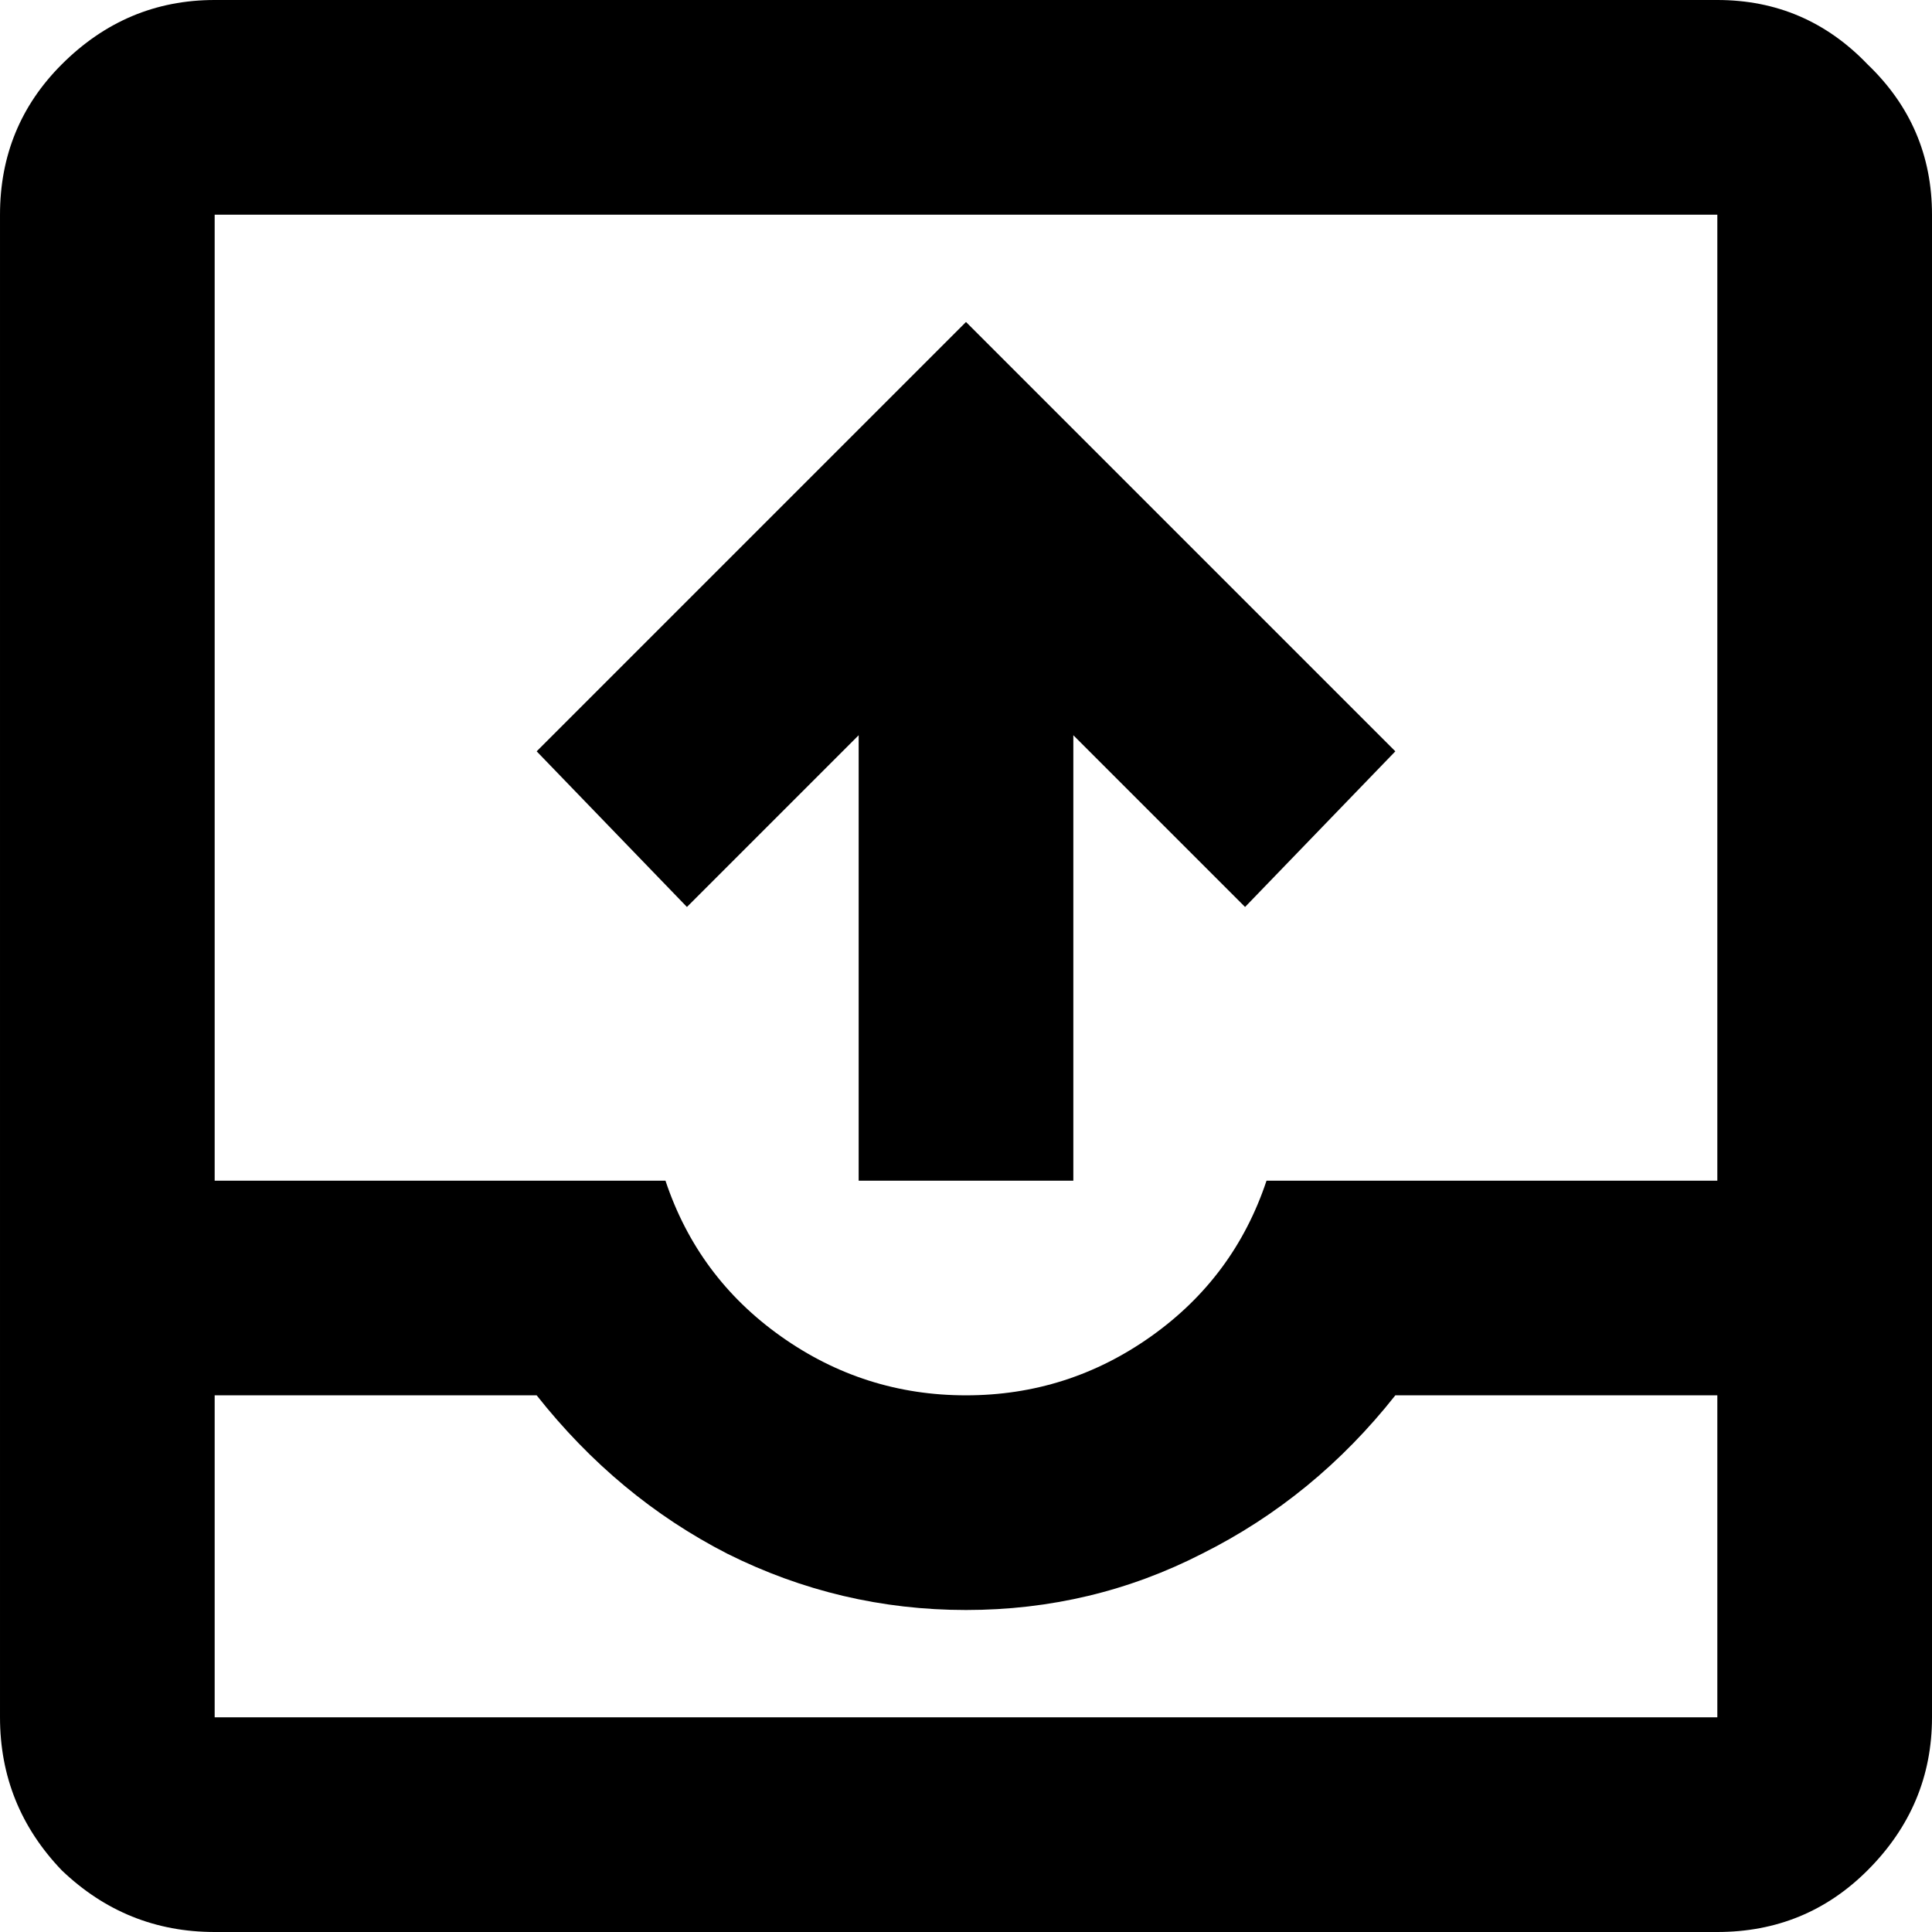
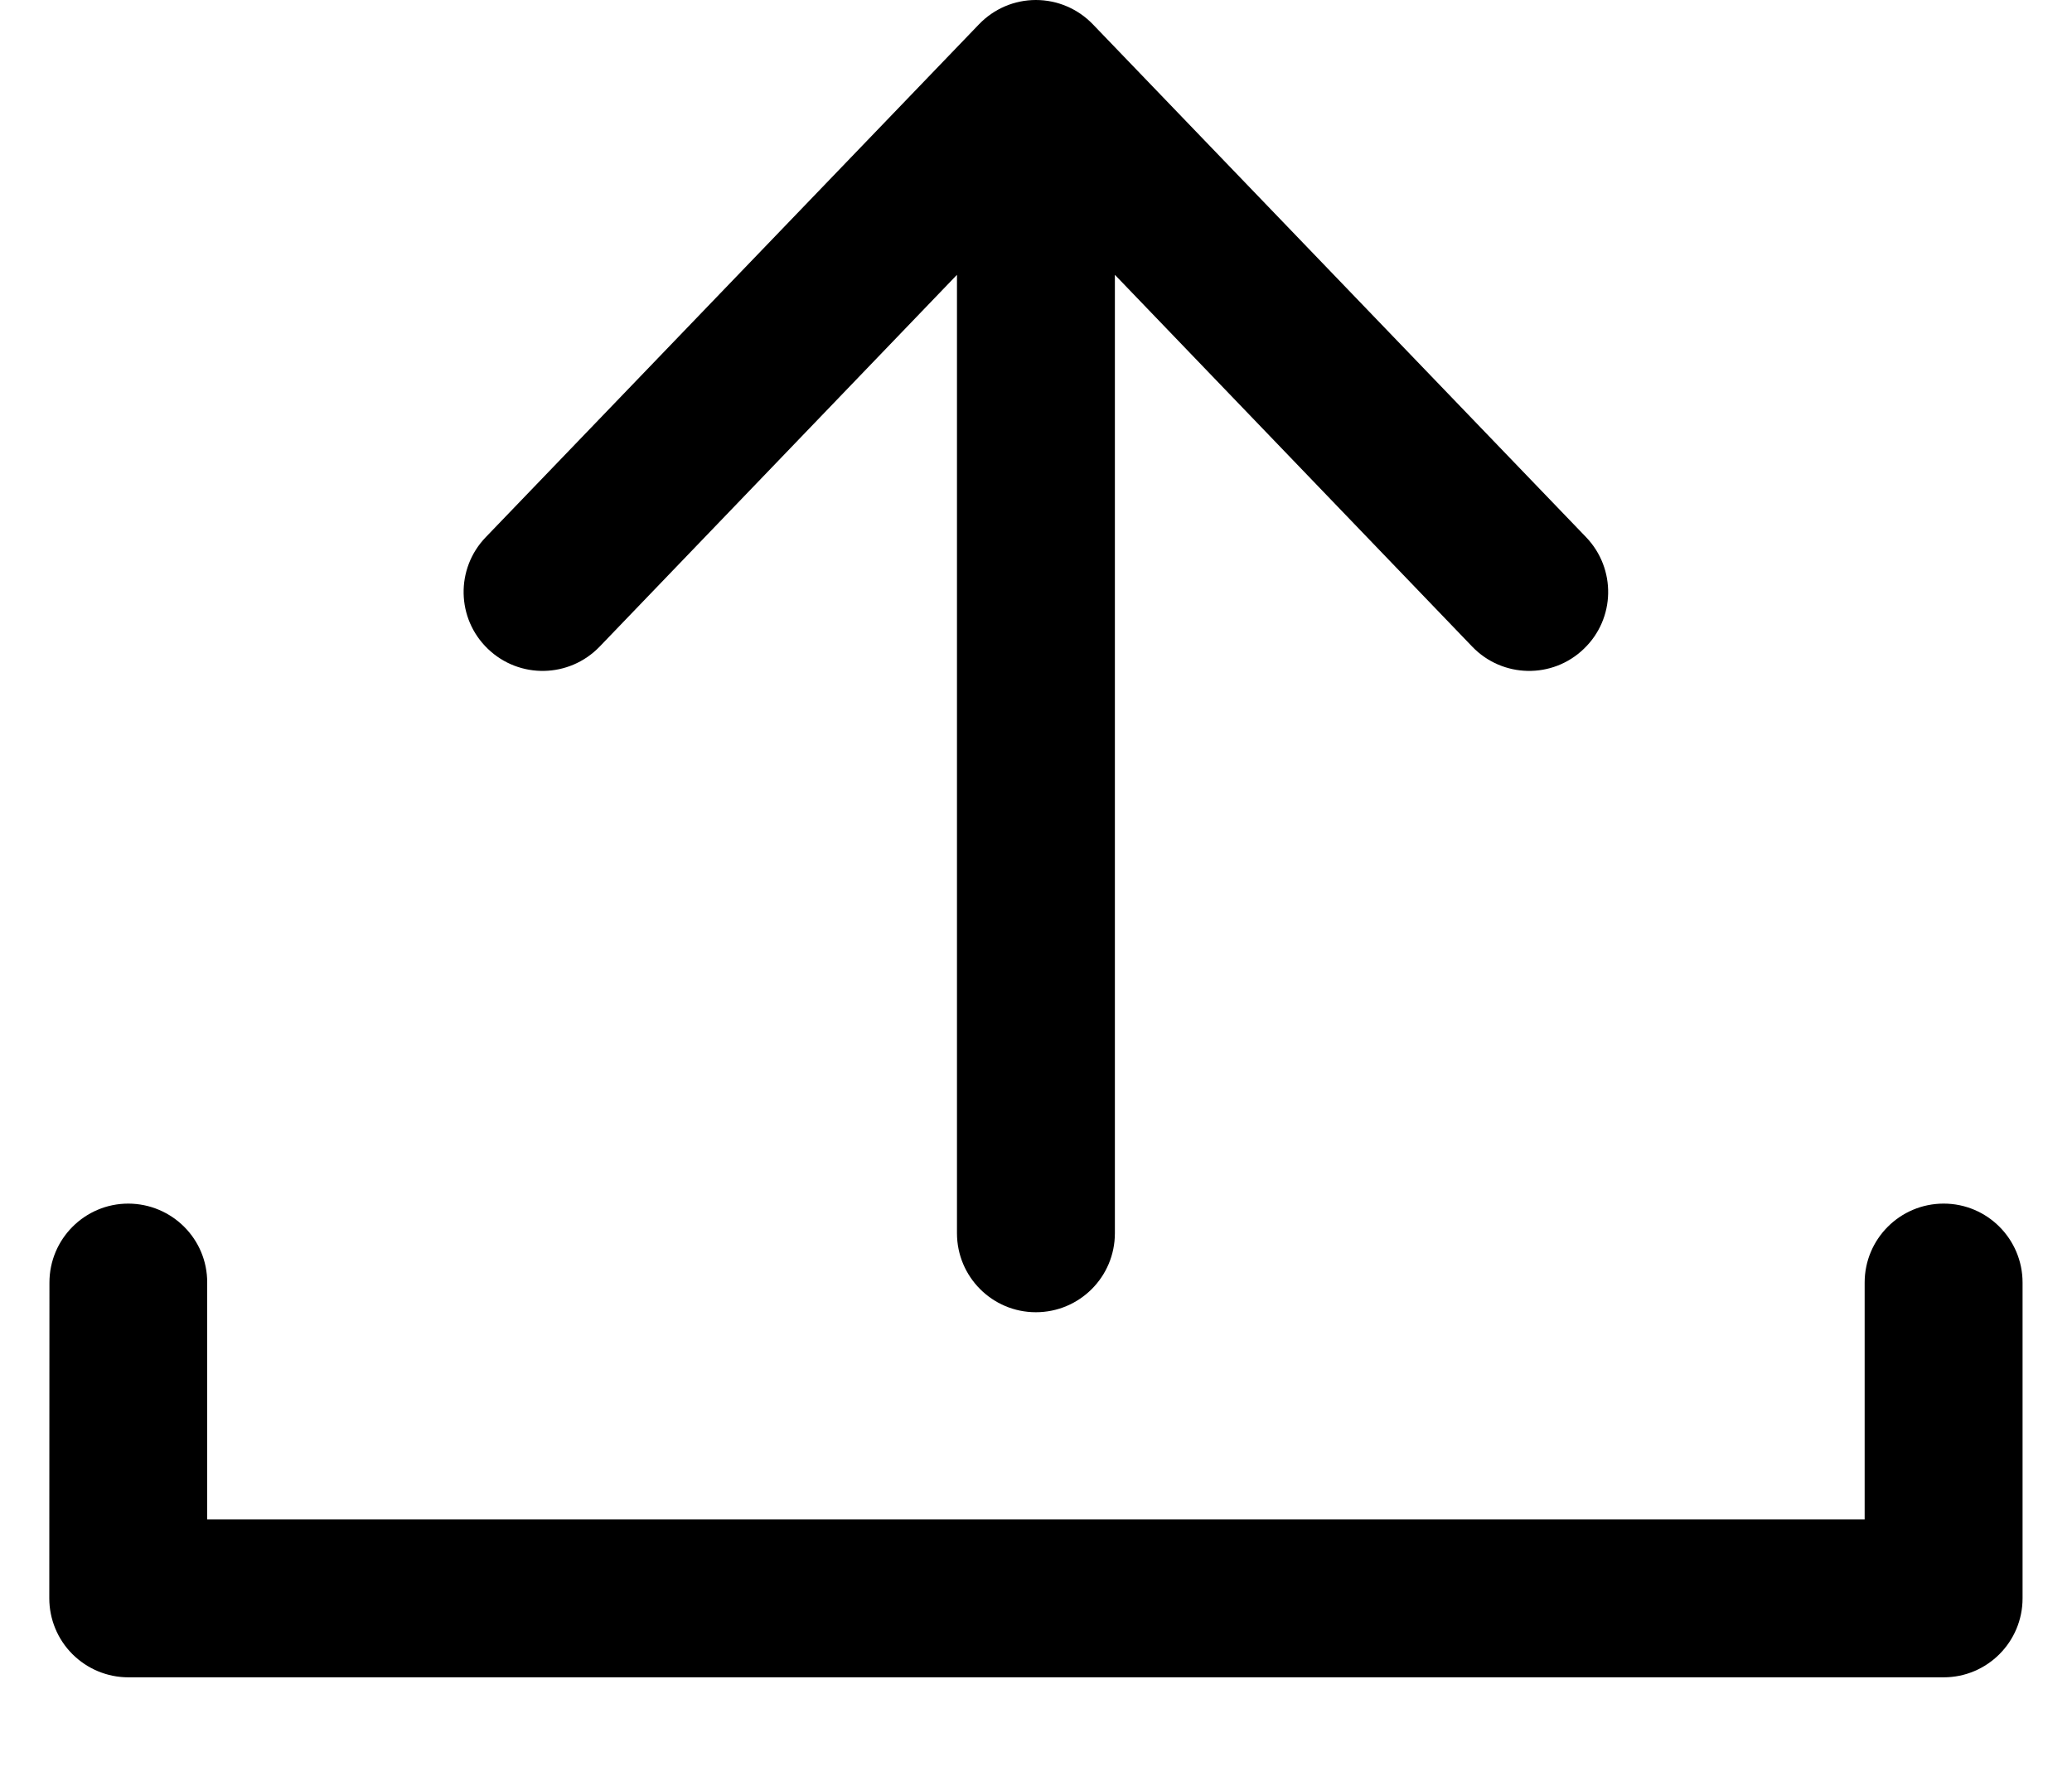
- <svg xmlns="http://www.w3.org/2000/svg" width="18" height="18" viewBox="0 0 18 18" fill="none">
-   <path d="M8 11V6.85L6.4 8.45L5 7L9 3L13 7L11.6 8.45L10 6.85V11H8ZM2 18C1.45 18 0.975 17.808 0.575 17.425C0.192 17.025 6.10352e-05 16.55 6.10352e-05 16V2C6.10352e-05 1.45 0.192 0.983 0.575 0.6C0.975 0.2 1.45 0 2 0H16C16.55 0 17.017 0.2 17.4 0.6C17.8 0.983 18 1.45 18 2V16C18 16.55 17.8 17.025 17.4 17.425C17.017 17.808 16.55 18 16 18H2ZM2 16H16V13H13C12.5 13.633 11.9 14.125 11.2 14.475C10.517 14.825 9.783 15 9 15C8.217 15 7.475 14.825 6.775 14.475C6.092 14.125 5.5 13.633 5 13H2V16ZM9 13C9.633 13 10.208 12.817 10.725 12.45C11.242 12.083 11.6 11.6 11.8 11H16V2H2V11H6.2C6.4 11.6 6.758 12.083 7.275 12.45C7.792 12.817 8.367 13 9 13ZM2 16H5C5.5 16 6.092 16 6.775 16C7.475 16 8.217 16 9 16C9.783 16 10.517 16 11.2 16C11.9 16 12.5 16 13 16H16H2Z" fill="currentColor" />
+ <svg xmlns="http://www.w3.org/2000/svg" width="14" height="12" viewBox="0 0 14 12" fill="currentColor">
+   <path fill-rule="evenodd" clip-rule="evenodd" d="M7.384 0.164C7.283 0.059 7.144 0 6.999 0C6.854 0 6.716 0.059 6.615 0.164L3.282 3.63C3.077 3.843 3.084 4.18 3.296 4.384C3.509 4.589 3.846 4.582 4.051 4.37L6.466 1.857V8.333C6.466 8.628 6.705 8.867 6.999 8.867C7.294 8.867 7.533 8.628 7.533 8.333V1.857L9.948 4.37C10.152 4.582 10.49 4.589 10.702 4.384C10.915 4.18 10.921 3.843 10.717 3.63L7.384 0.164ZM1.4 8.667C1.401 8.372 1.162 8.134 0.867 8.133C0.573 8.133 0.334 8.372 0.334 8.667L0.333 10.8C0.333 10.941 0.389 11.077 0.489 11.177C0.589 11.277 0.725 11.334 0.867 11.334H13.133C13.427 11.334 13.666 11.095 13.666 10.8V8.667C13.666 8.372 13.427 8.133 13.133 8.133C12.838 8.133 12.599 8.372 12.599 8.667V10.267H1.4L1.4 8.667Z" fill="currentColor" />
</svg>
